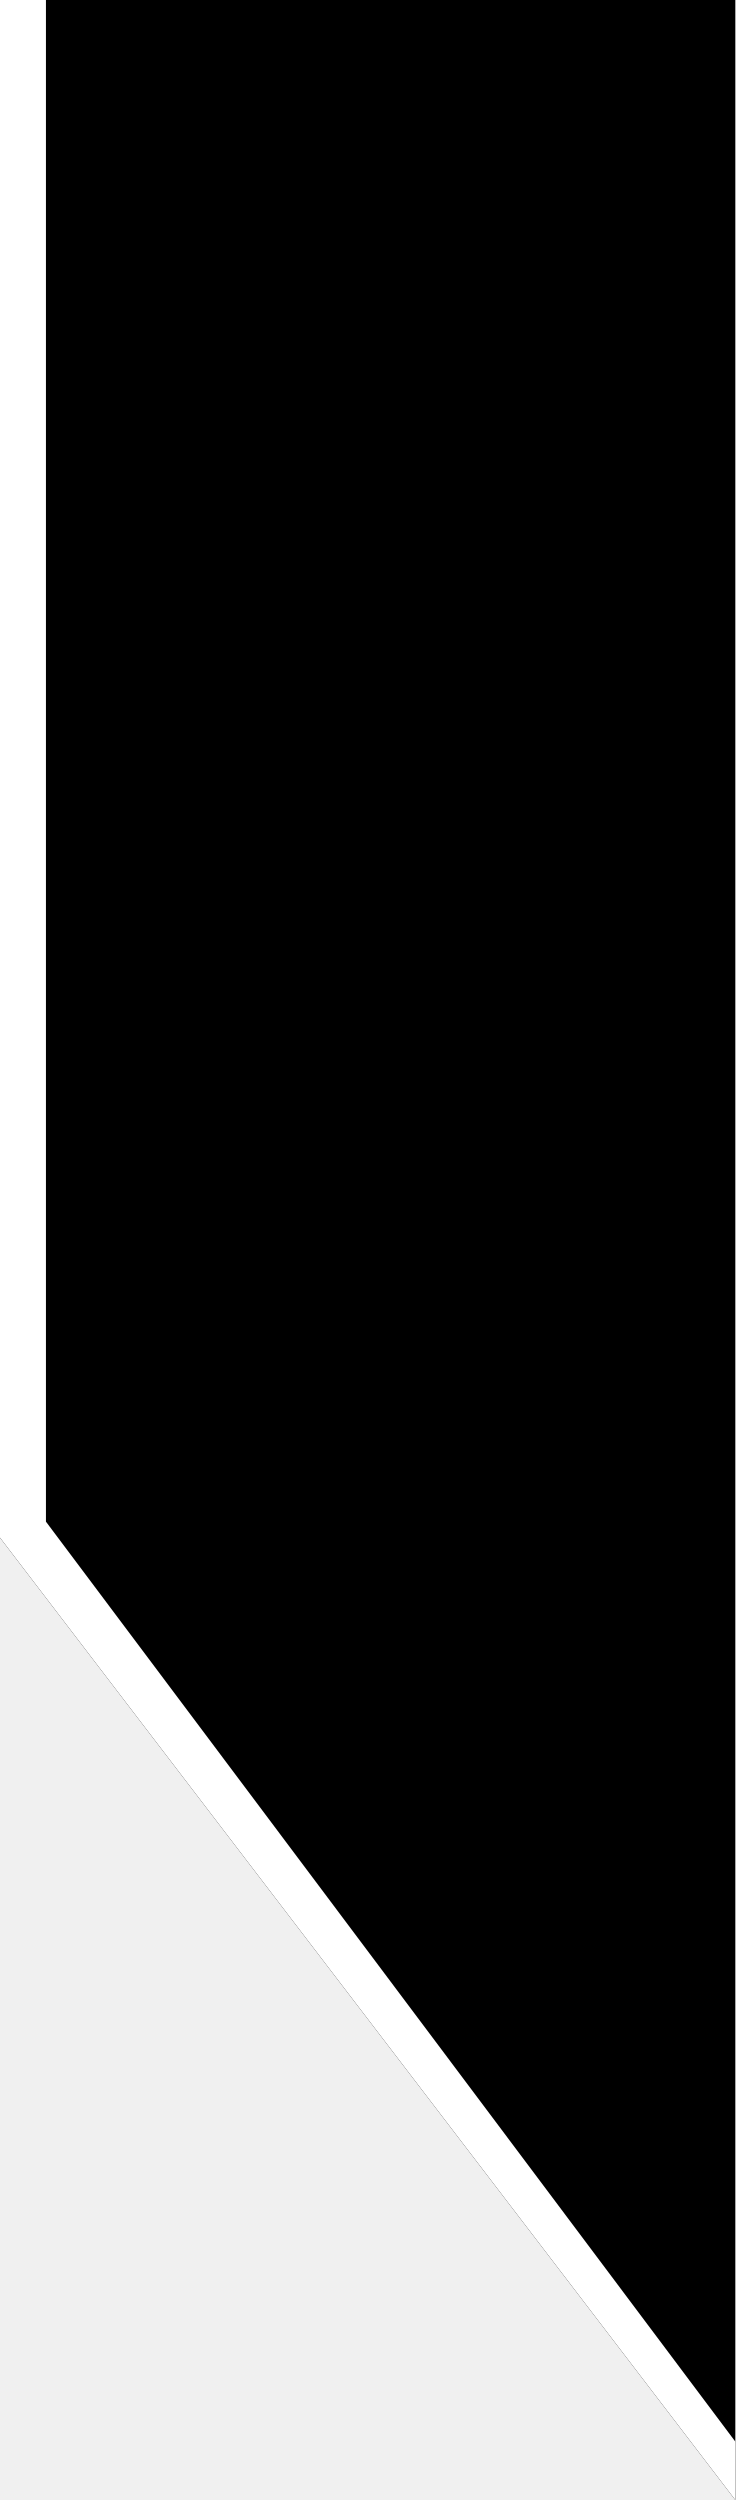
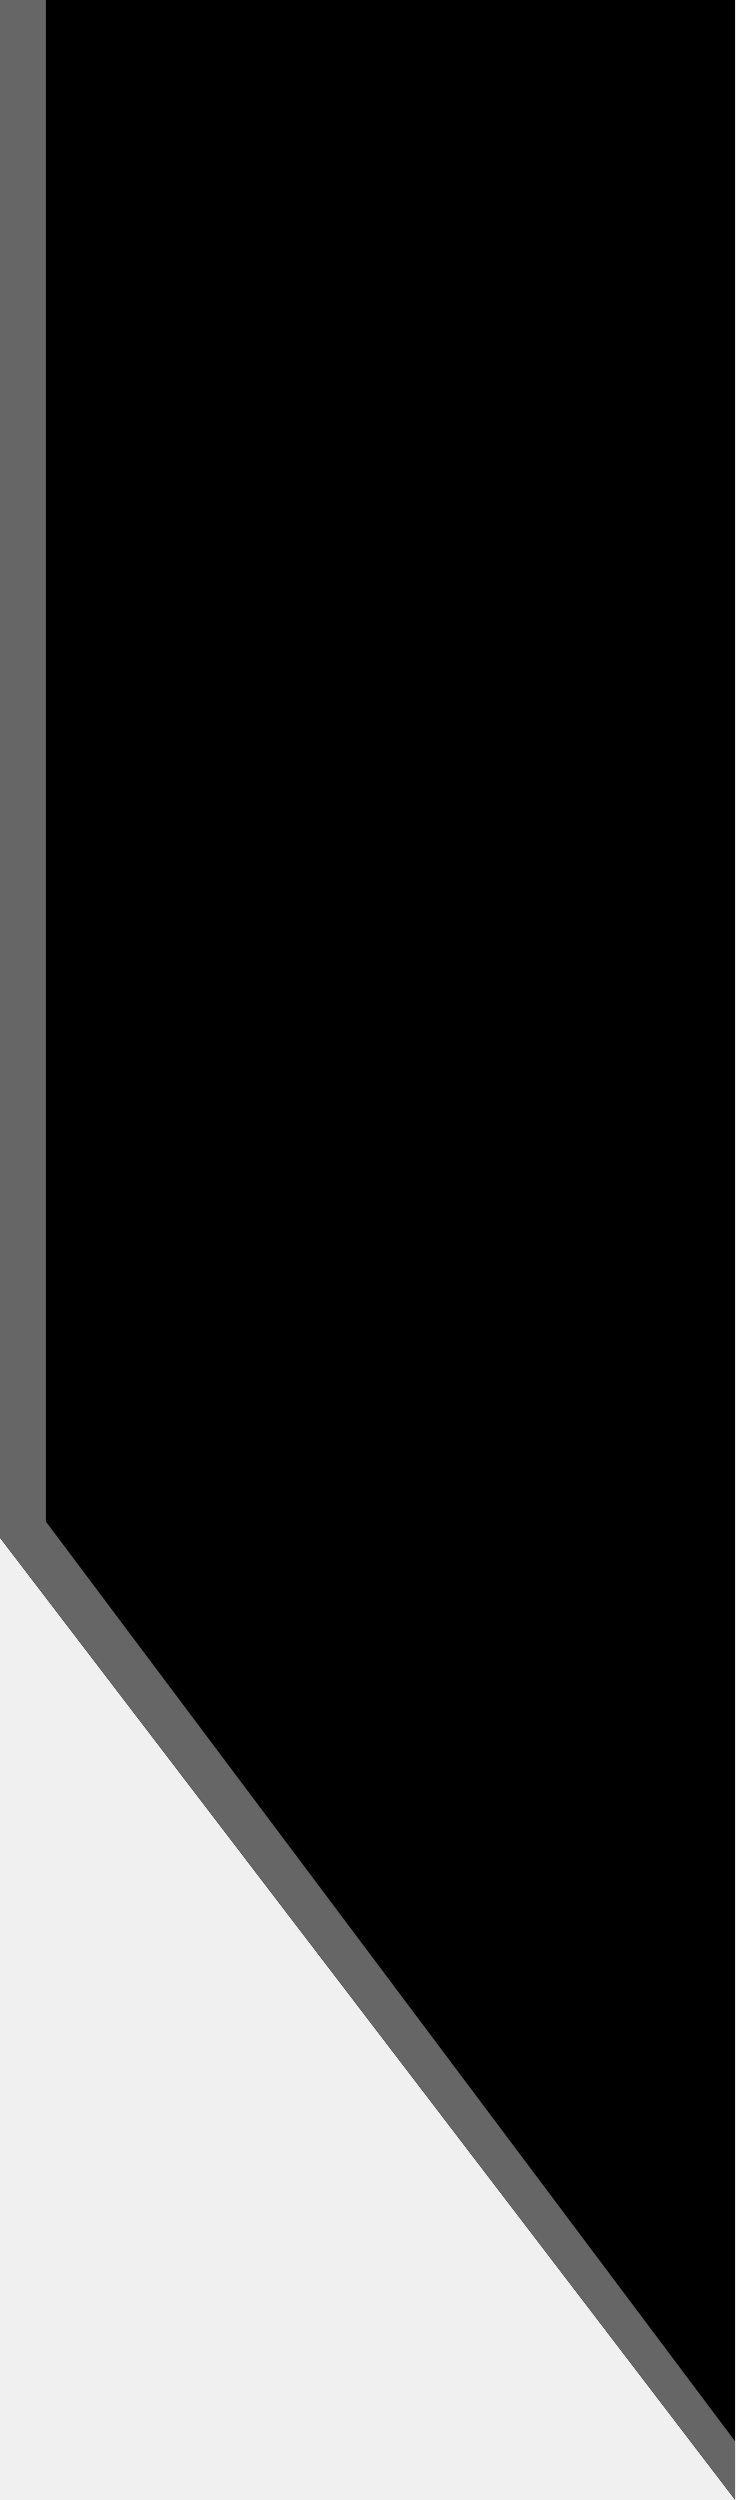
<svg xmlns="http://www.w3.org/2000/svg" width="25" height="85" viewBox="0 0 25 85" fill="none">
-   <g clip-path="url(#clip0_190_503)">
-     <path d="M0 0H25V85L0 52.282V0Z" fill="black" />
-     <path d="M25 0V85L0 52.282V0H25ZM1.562 51.736L25 83.014V0H1.562V51.736Z" fill="white" />
+   <g clip-path="url(#clip0_406_291)">
+     <mask id="mask0_406_291" style="mask-type:luminance" maskUnits="userSpaceOnUse" x="0" y="0" width="25" height="85">
+       <path d="M25 0H0V85H25V0Z" fill="white" />
+     </mask>
+     <g mask="url(#mask0_406_291)">
+       <path d="M0 0H25V85L0 52.282V0Z" fill="black" />
+       <path d="M25 0V85L0 52.282V0H25ZM1.562 51.736L25 83.014V0H1.562V51.736Z" fill="#666666" />
+     </g>
  </g>
  <defs>
-     <clipPath id="clip0_190_503">
+     <clipPath id="clip0_406_291">
      <rect width="25" height="85" fill="white" />
    </clipPath>
  </defs>
</svg>
